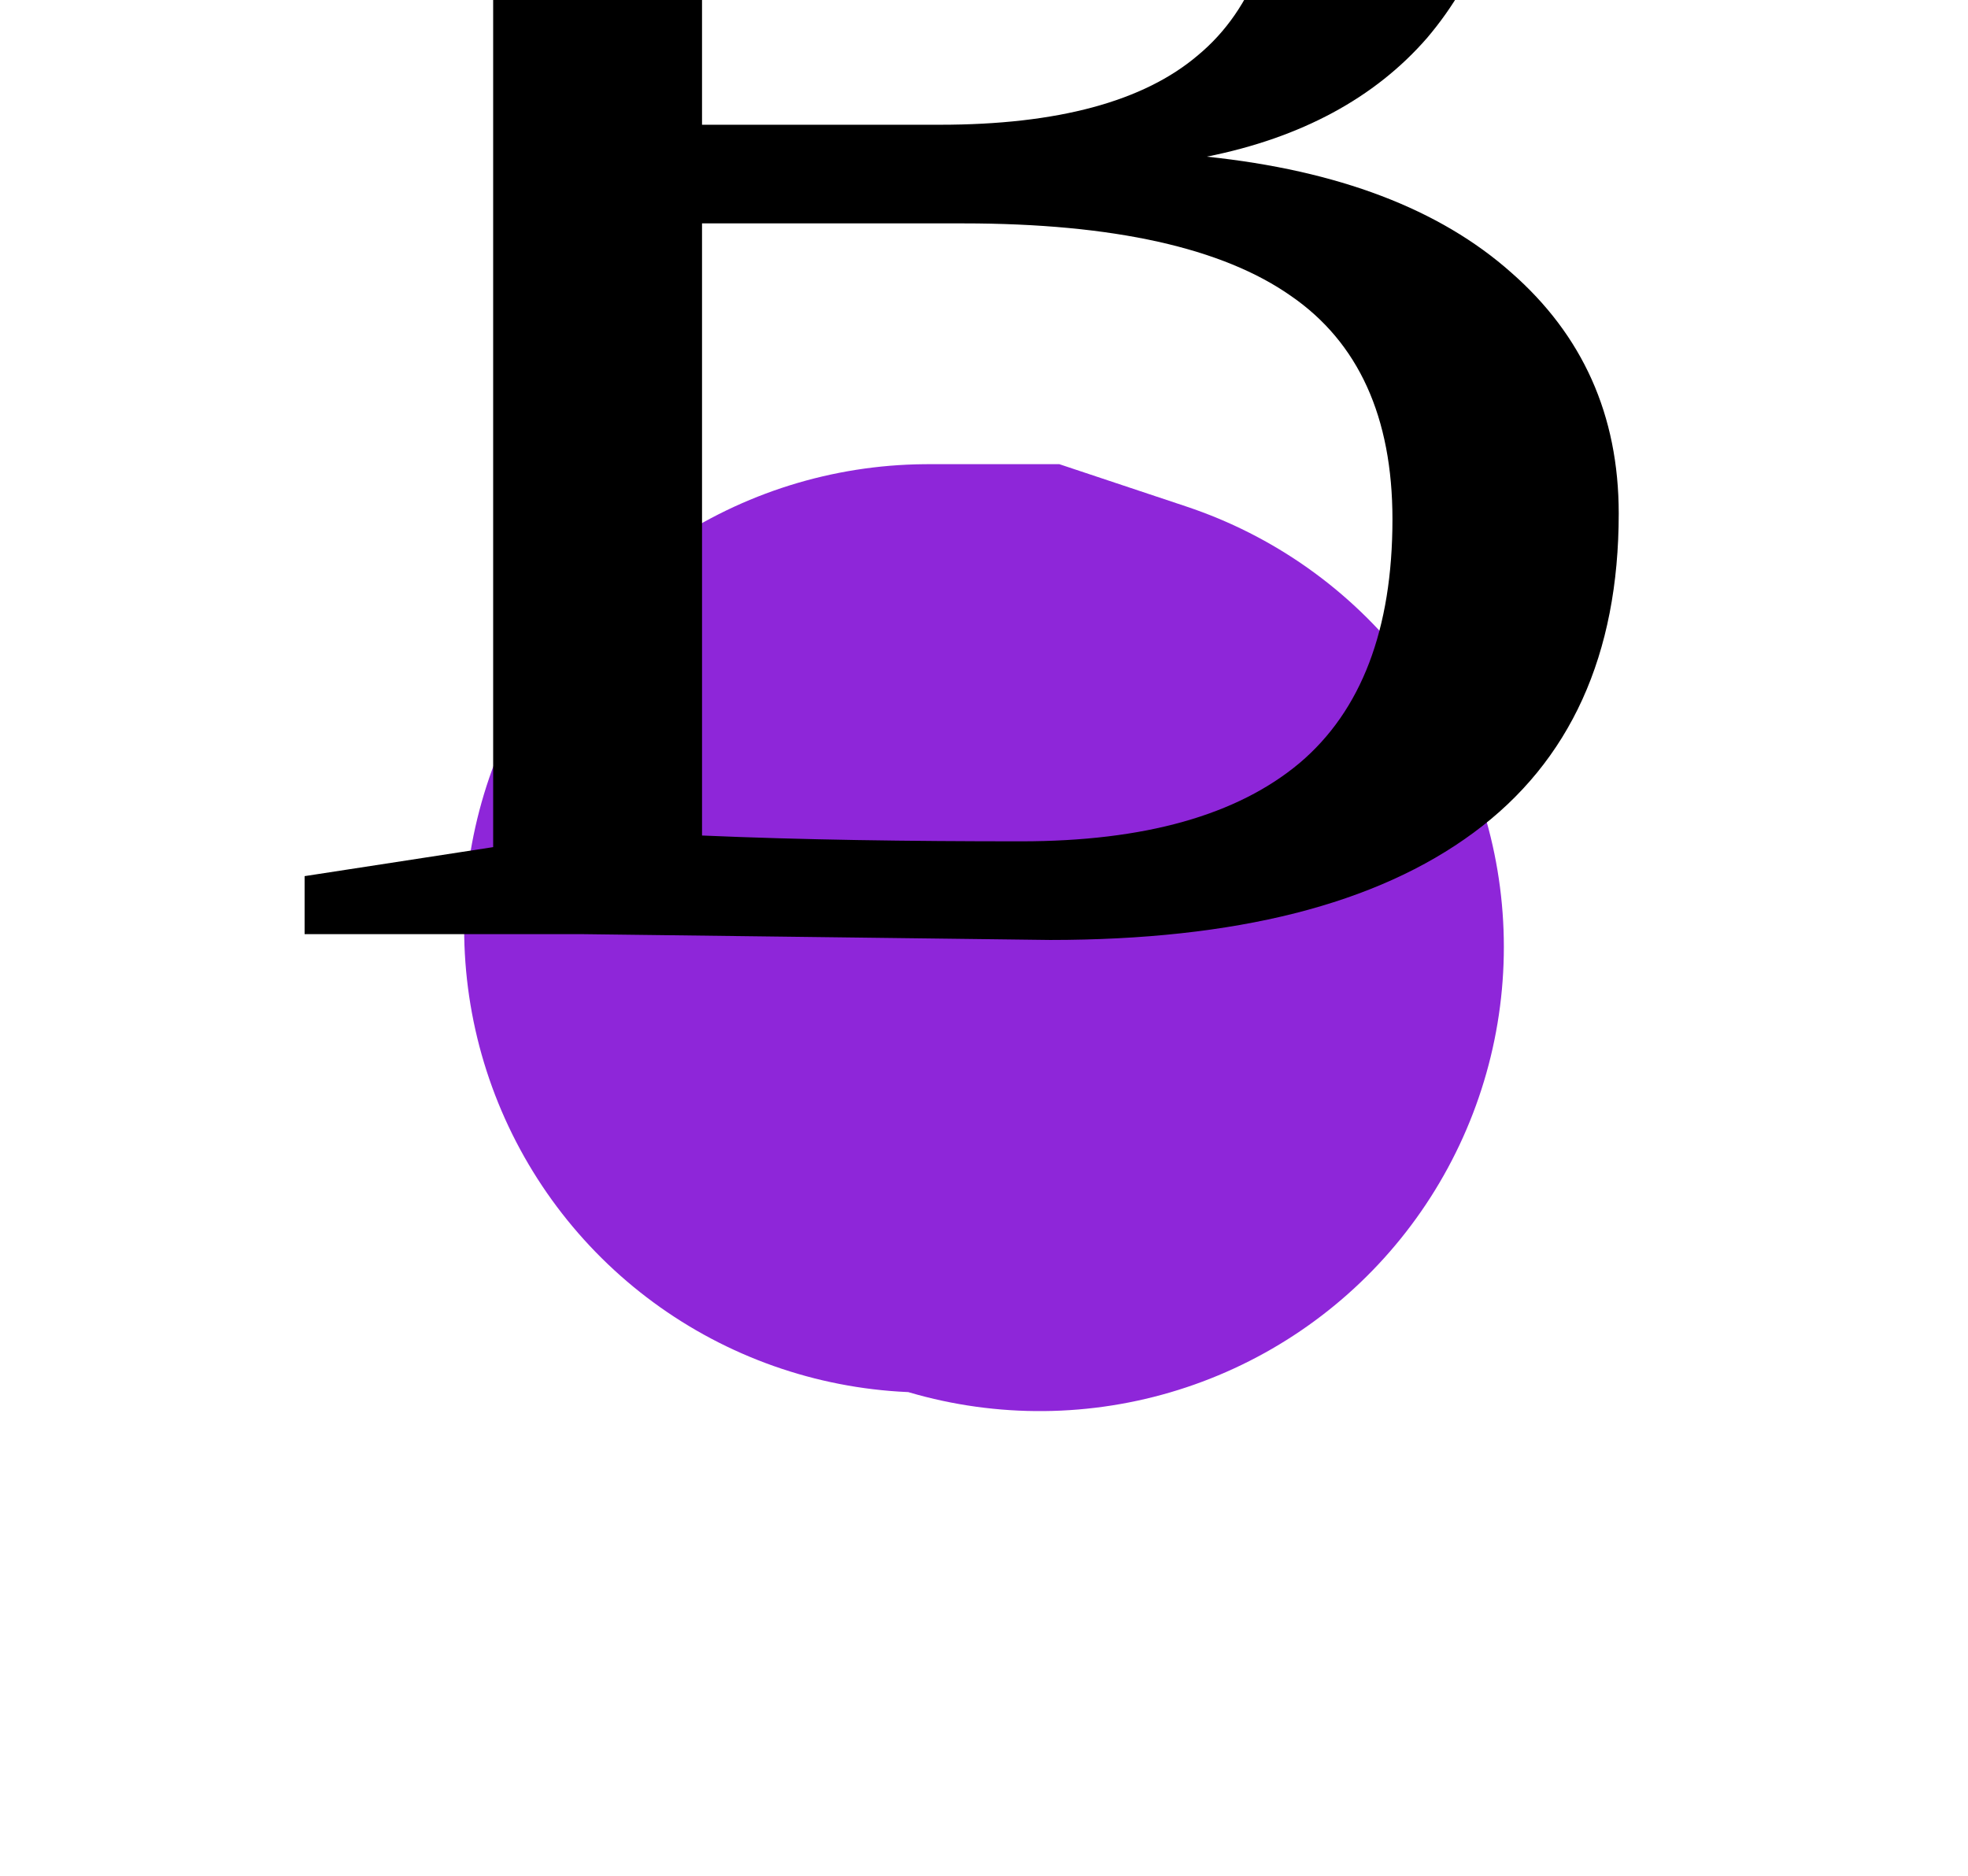
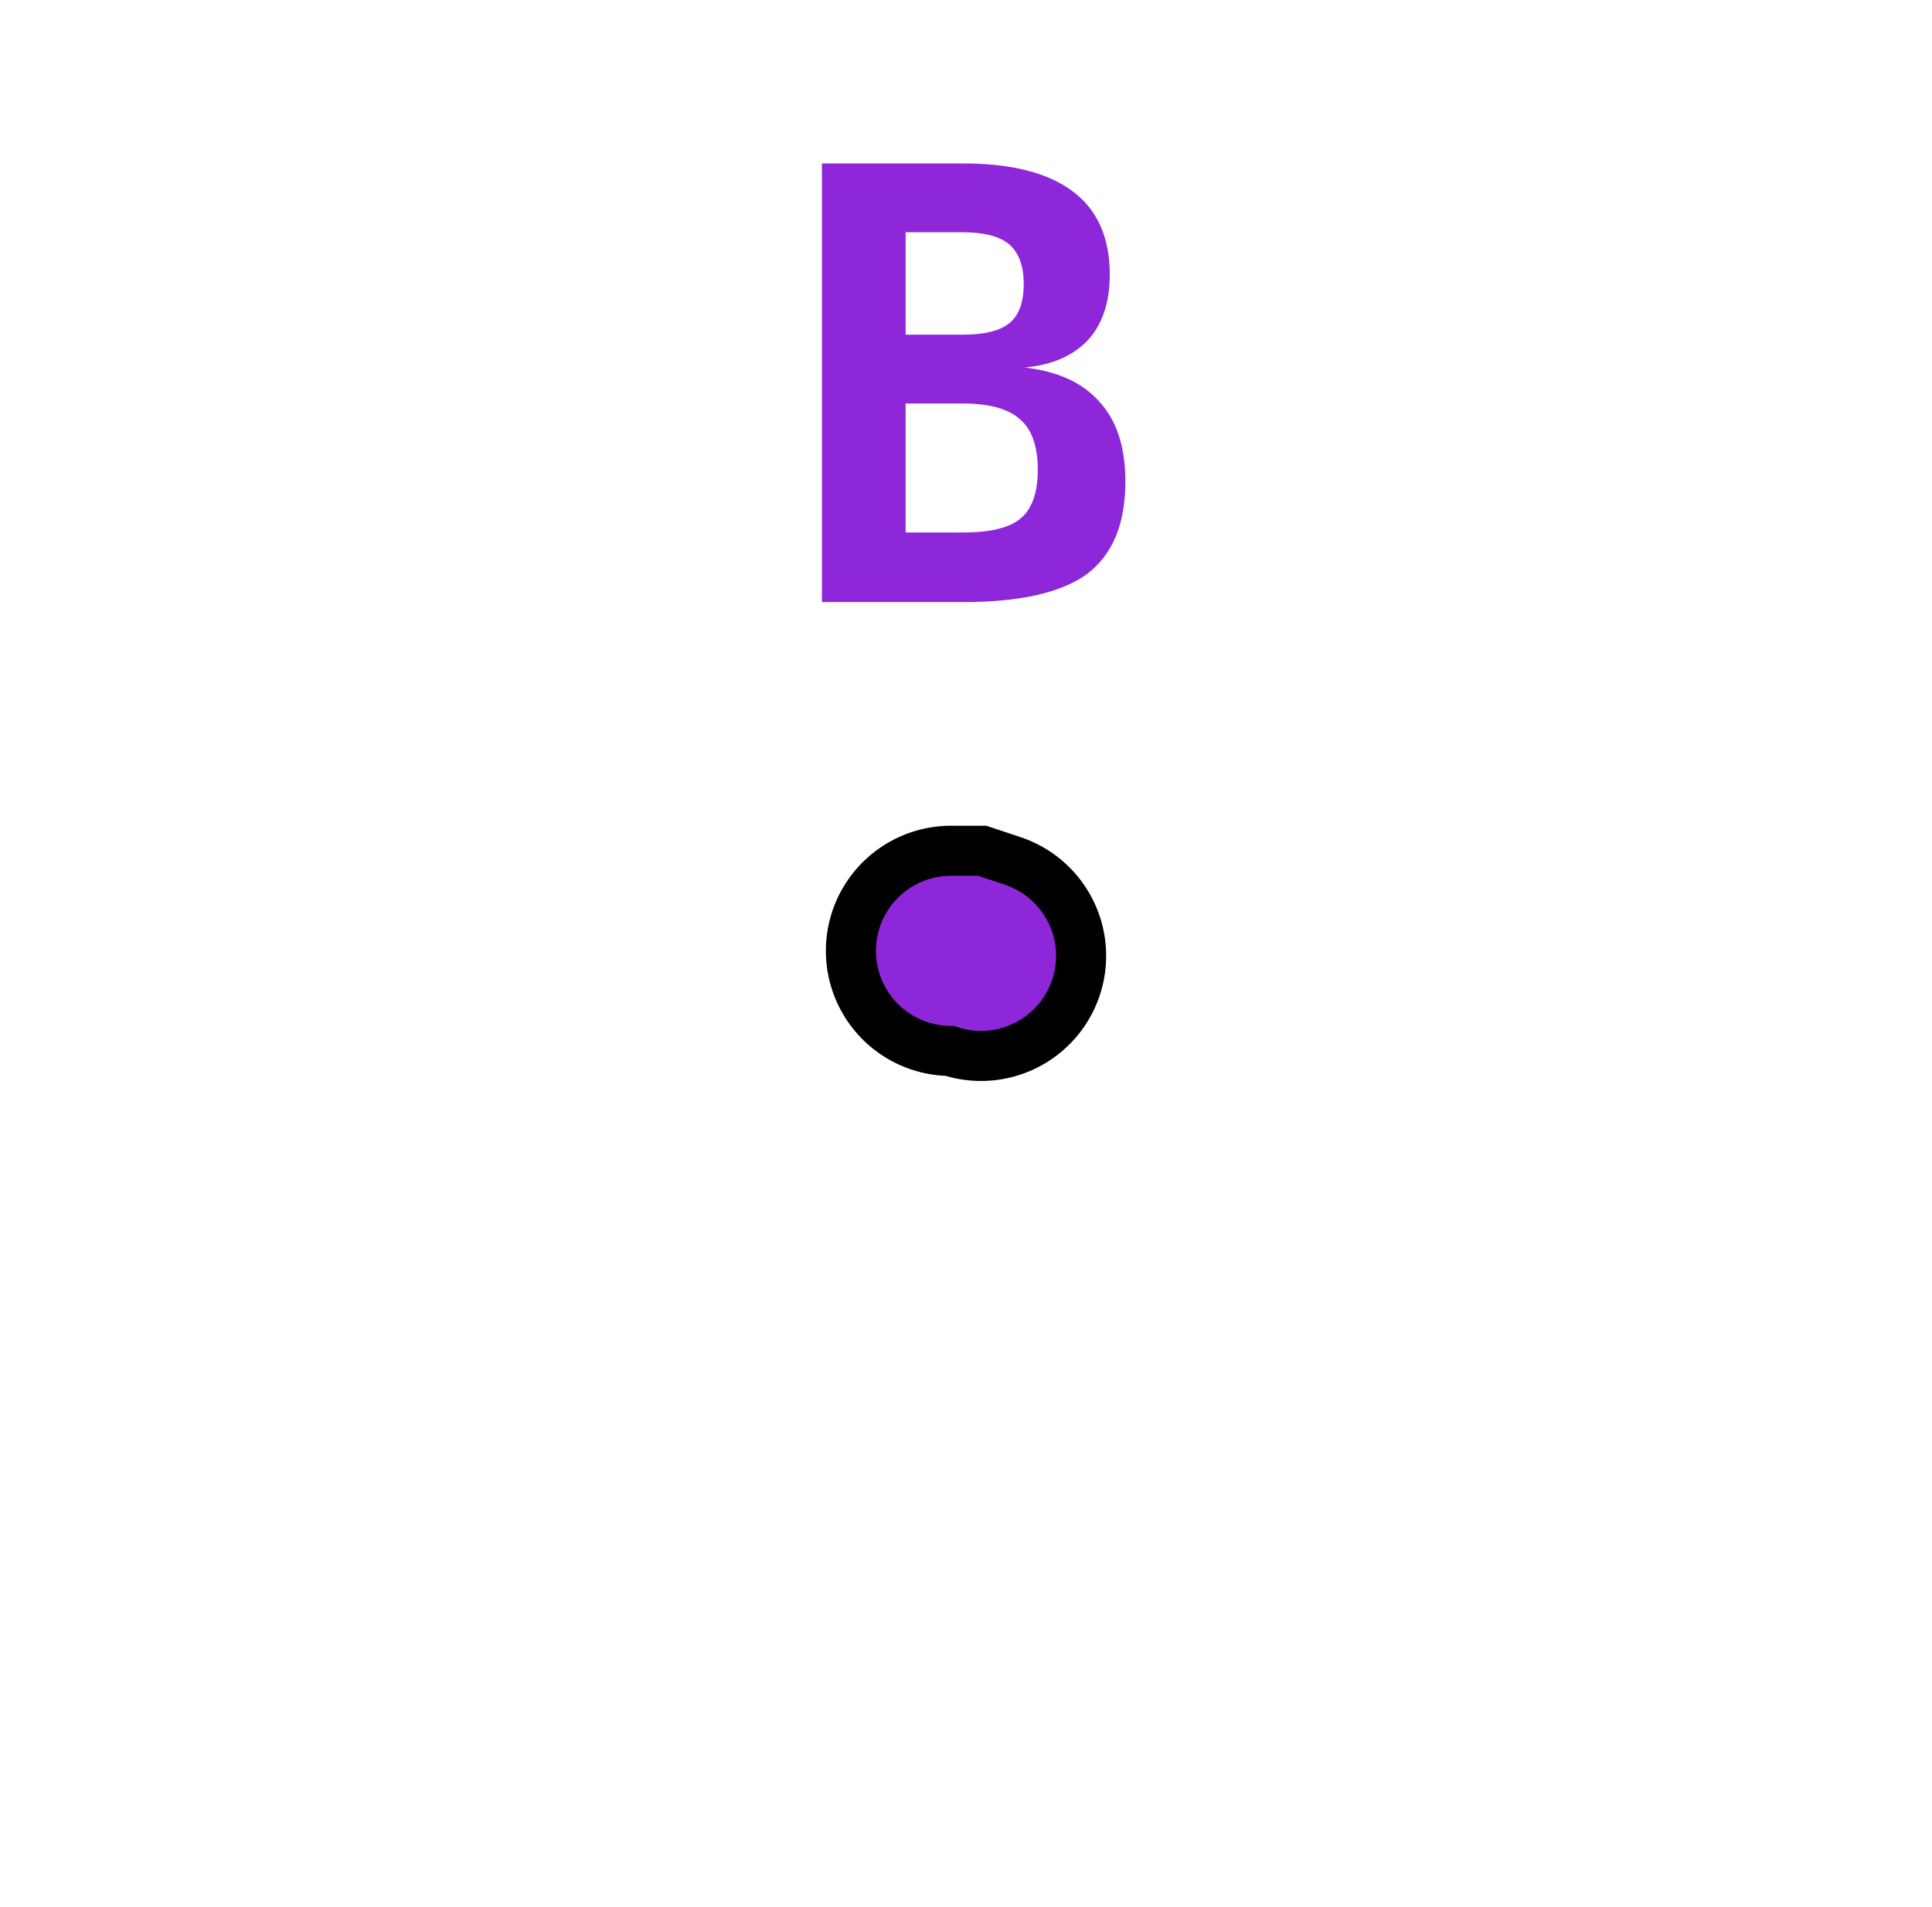
- <svg xmlns="http://www.w3.org/2000/svg" width="100%" height="auto" viewBox="16 16 10.6 10.1">
-   <polyline stroke="hsl(275,70%,50%)" stroke-width="5" stroke-linecap="round" fill="none" points="21,21 21.3,21 21.6,21.1" />
-   <text x="21.3" y="21.033" fill="black" text-anchor="middle">B</text>
+ <svg xmlns="http://www.w3.org/2000/svg" width="100%" height="auto" viewBox="2 2 38.6 38.1">
+   <polyline stroke="black" stroke-width="5" stroke-linecap="round" fill="none" points="21,21 21.3,21 21.6,21.1" />
+   <polyline stroke="hsl(275,70%,50%)" stroke-width="3" stroke-linecap="round" fill="none" points="21,21 21.3,21 21.6,21.1" />
+   <text x="" y="" fill="" font-size="1.0rem" text-anchor="middle" font-family="monospace" font-weight="bold" />
+   <text x="21.3" y="14.033" fill="hsl(275,70%,50%)" font-size="1.0rem" text-anchor="middle" font-family="monospace" font-weight="bold">B</text>
</svg>
